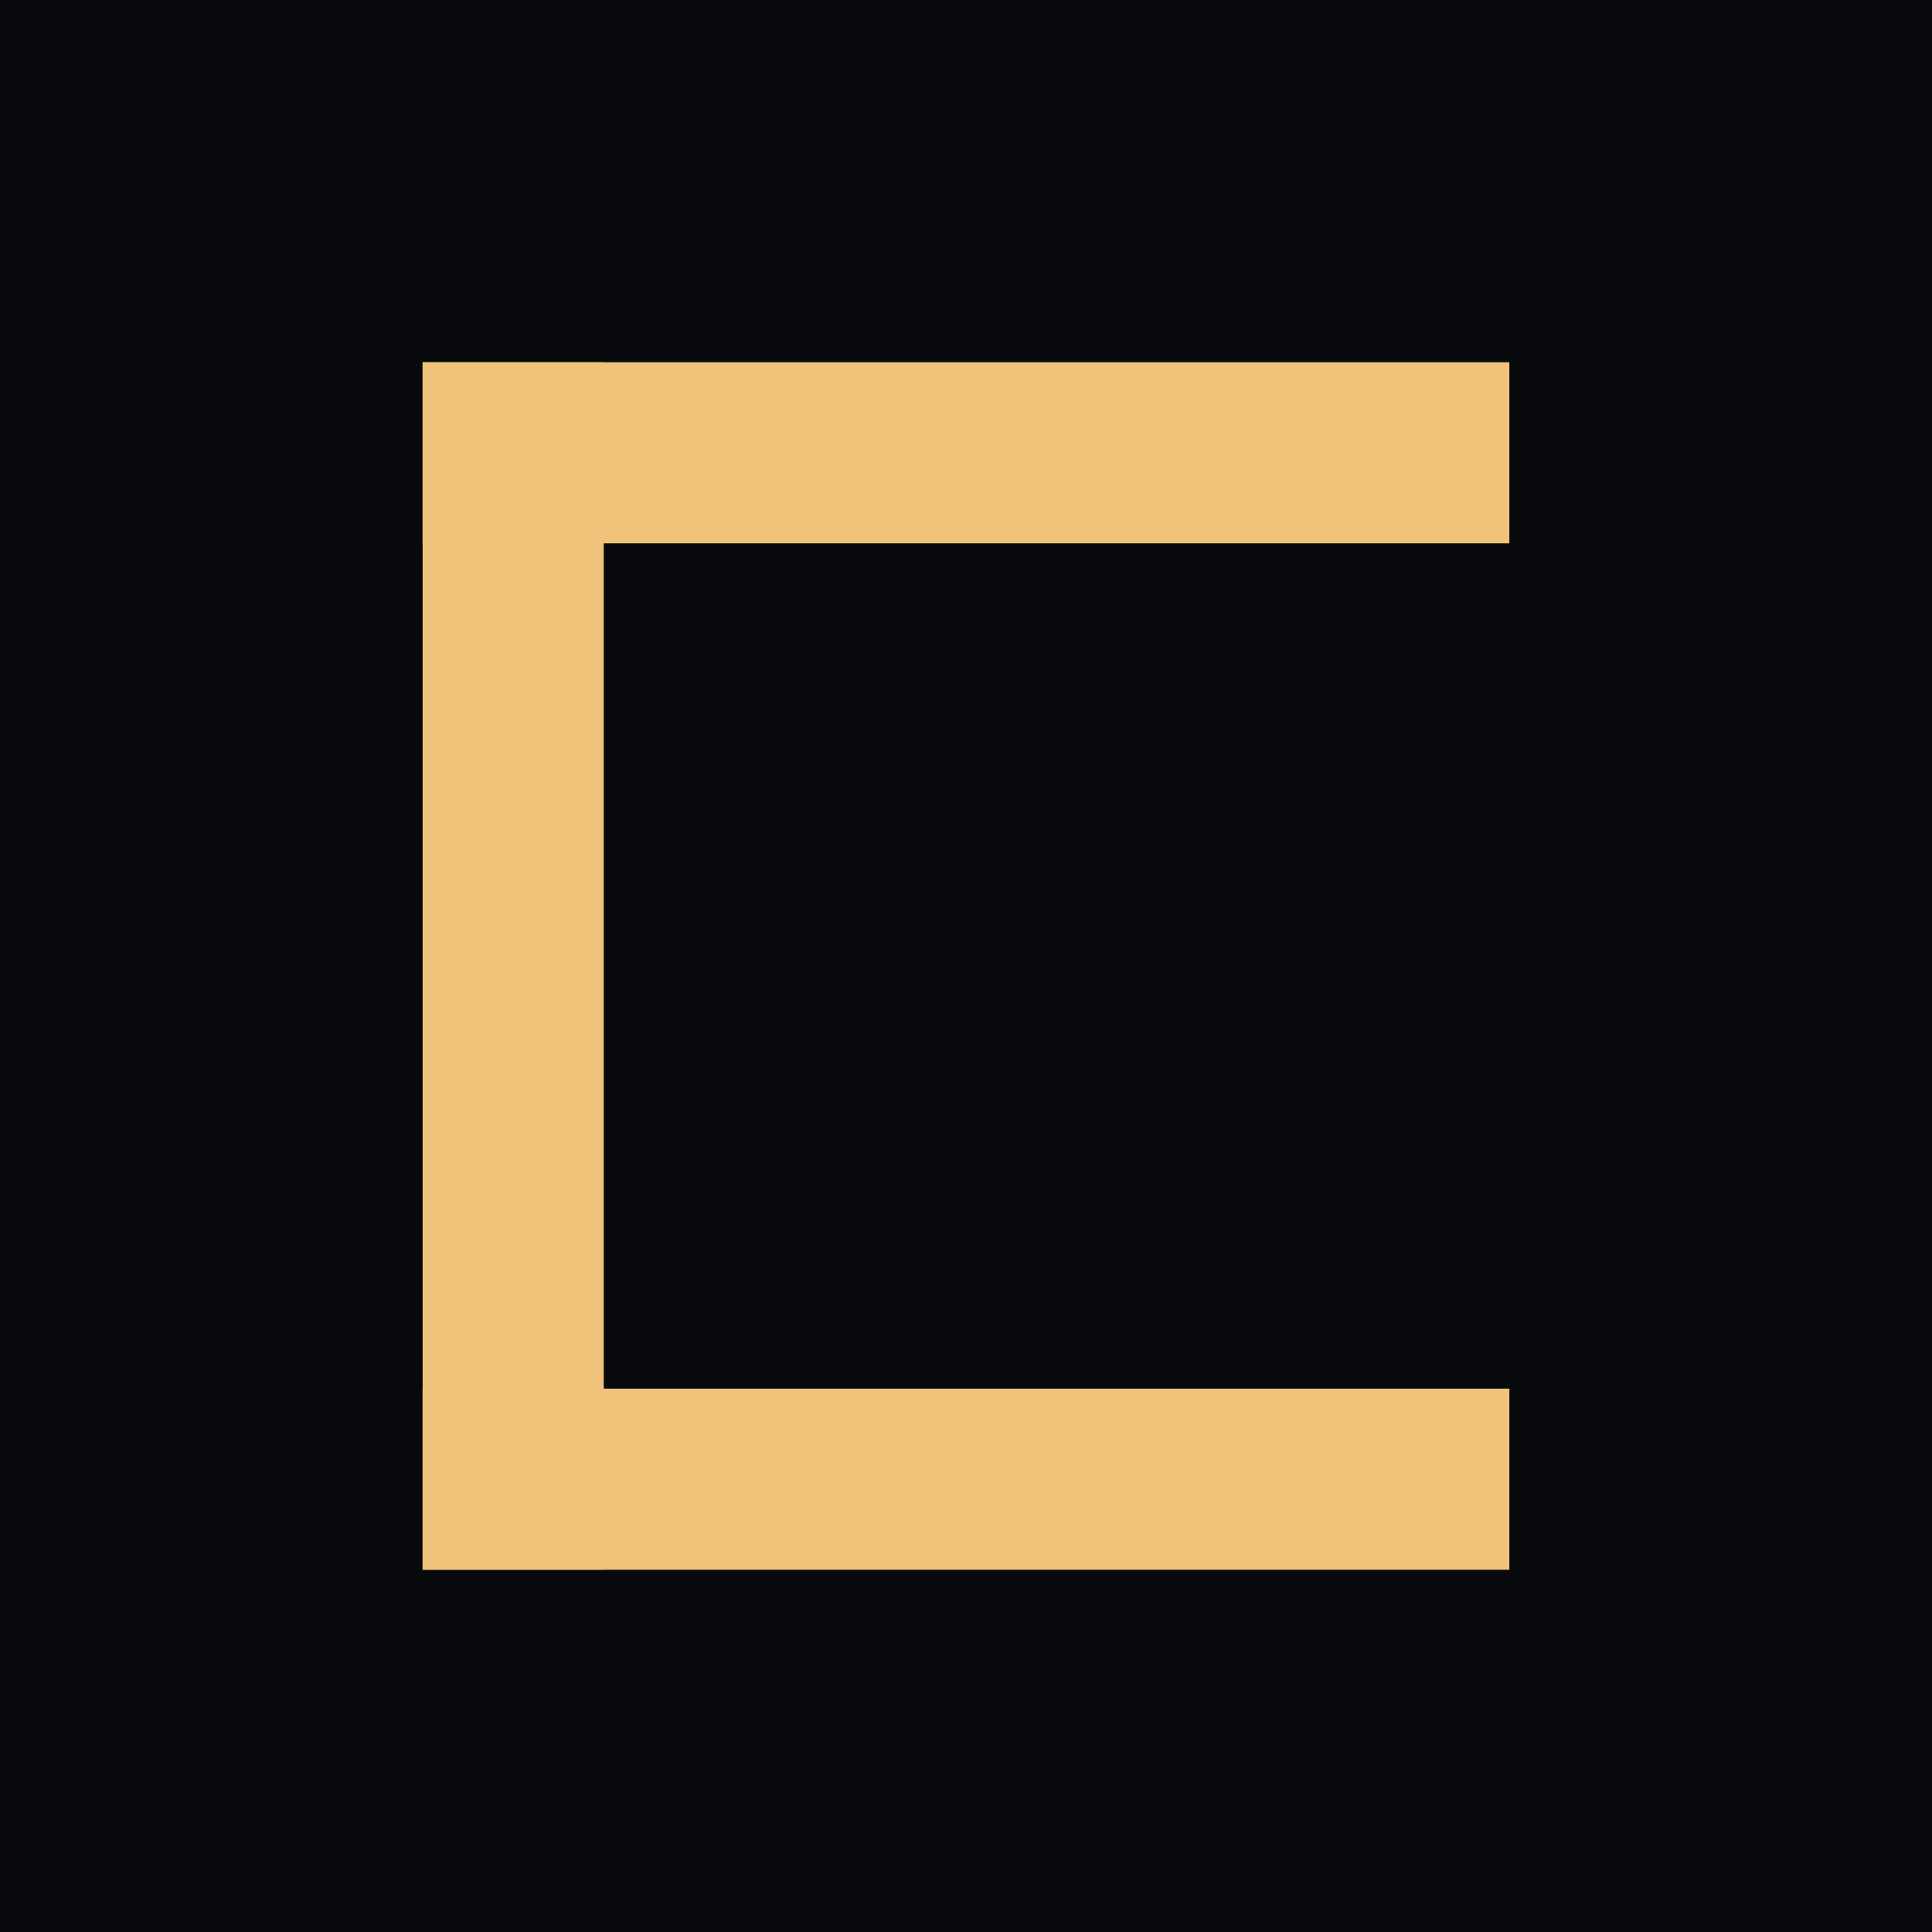
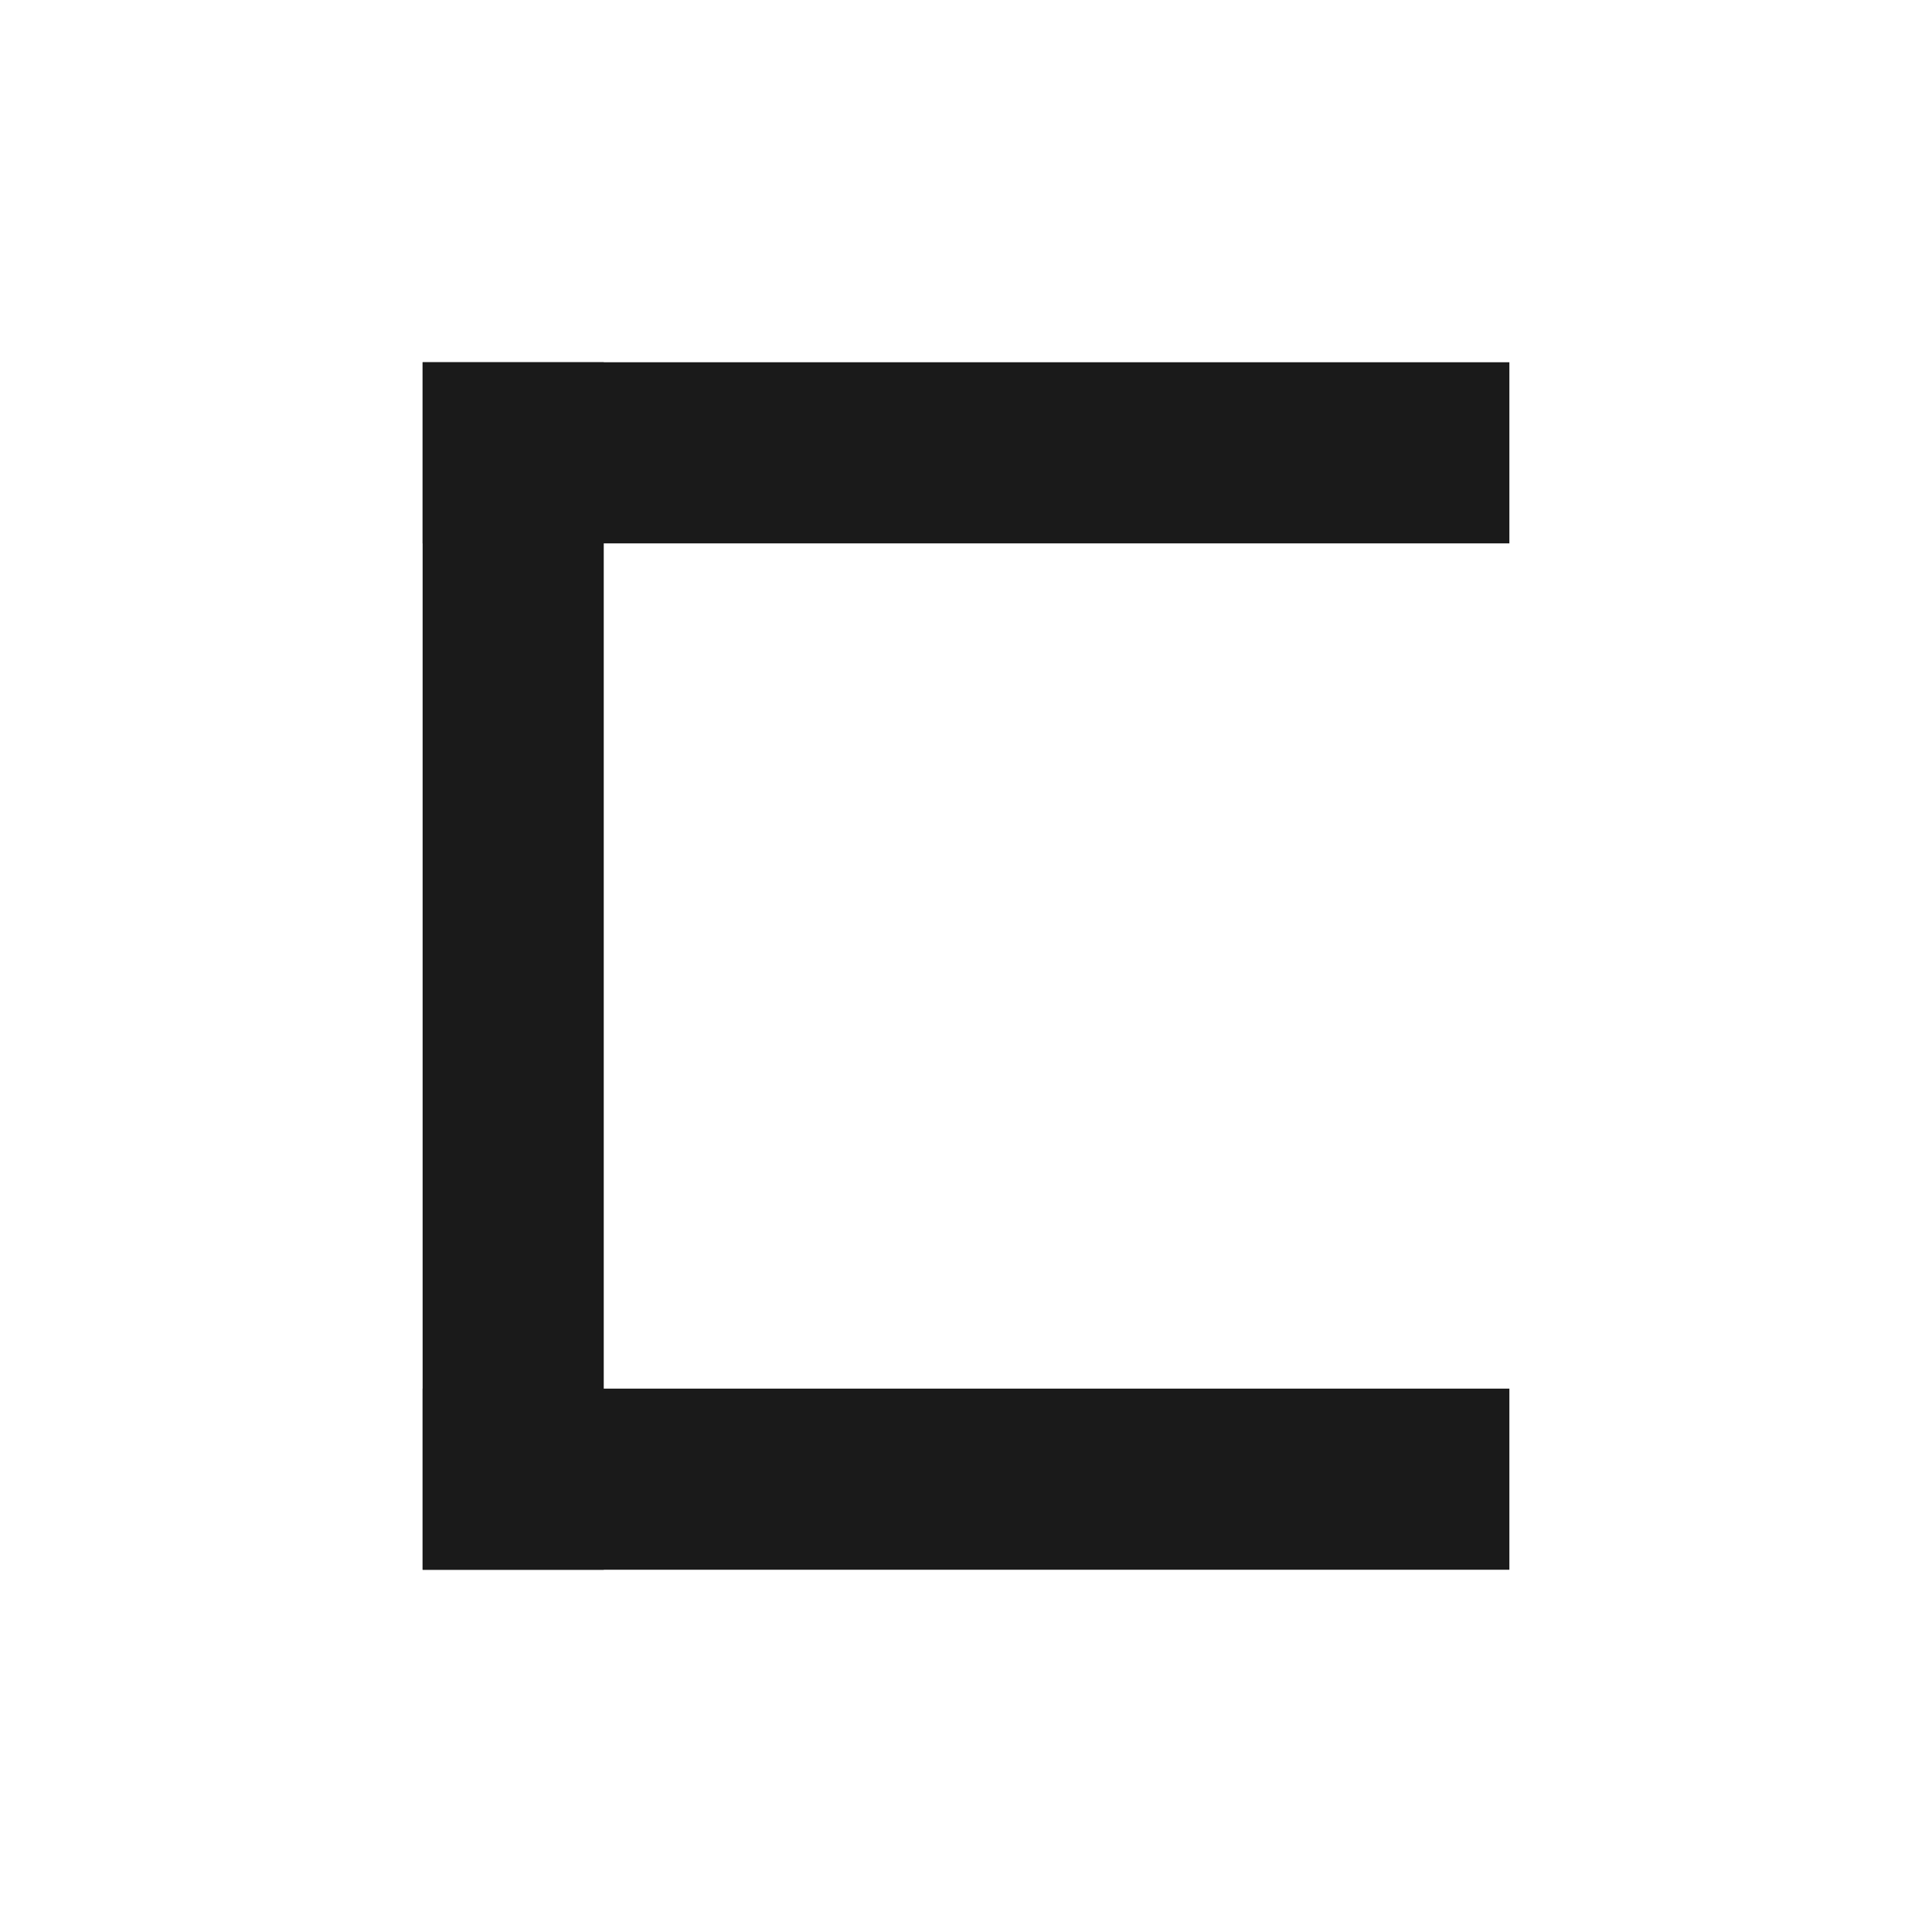
<svg xmlns="http://www.w3.org/2000/svg" viewBox="0 0 32 32">
-   <rect width="32" height="32" fill="#07090d" />
-   <rect x="7" y="6" width="18" height="3" fill="#f0c27a" />
-   <rect x="7" y="6" width="3" height="20" fill="#f0c27a" />
-   <rect x="7" y="23" width="18" height="3" fill="#f0c27a" />
+   <rect width="32" height="32" fill="#ffffff" />
+   <rect x="7" y="6" width="18" height="3" fill="#1a1a1a" />
+   <rect x="7" y="6" width="3" height="20" fill="#1a1a1a" />
+   <rect x="7" y="23" width="18" height="3" fill="#1a1a1a" />
</svg>
